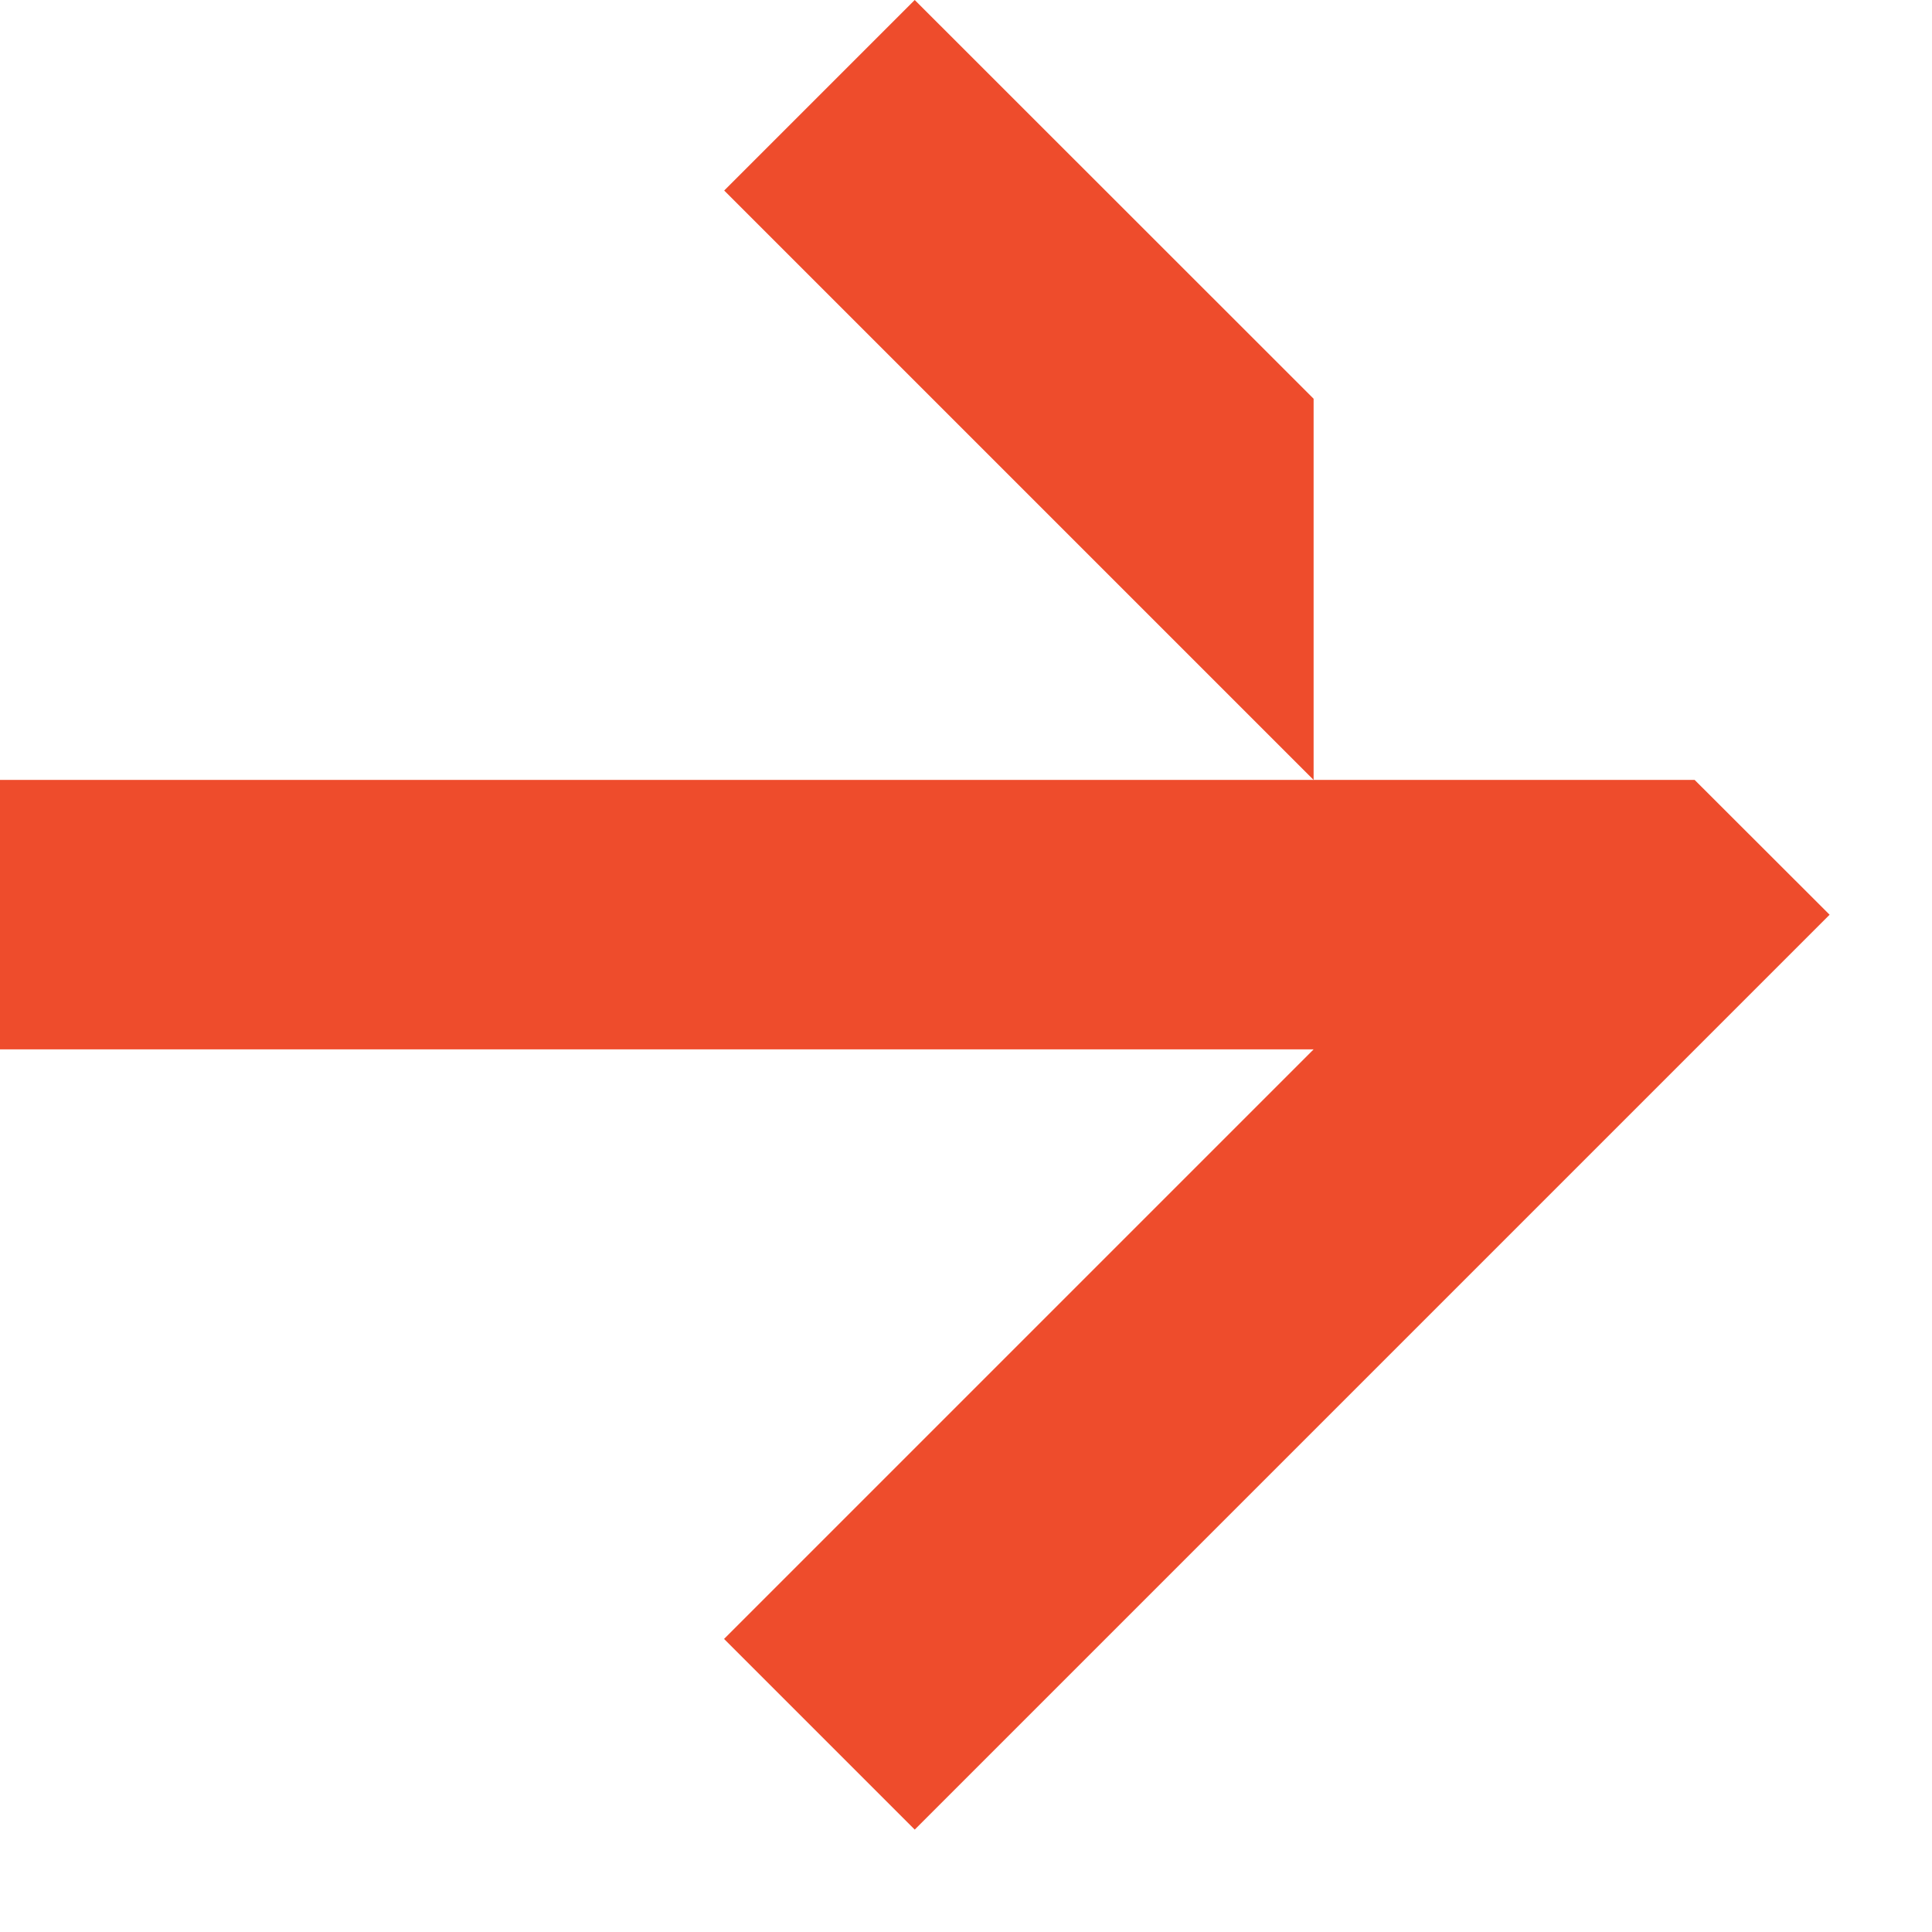
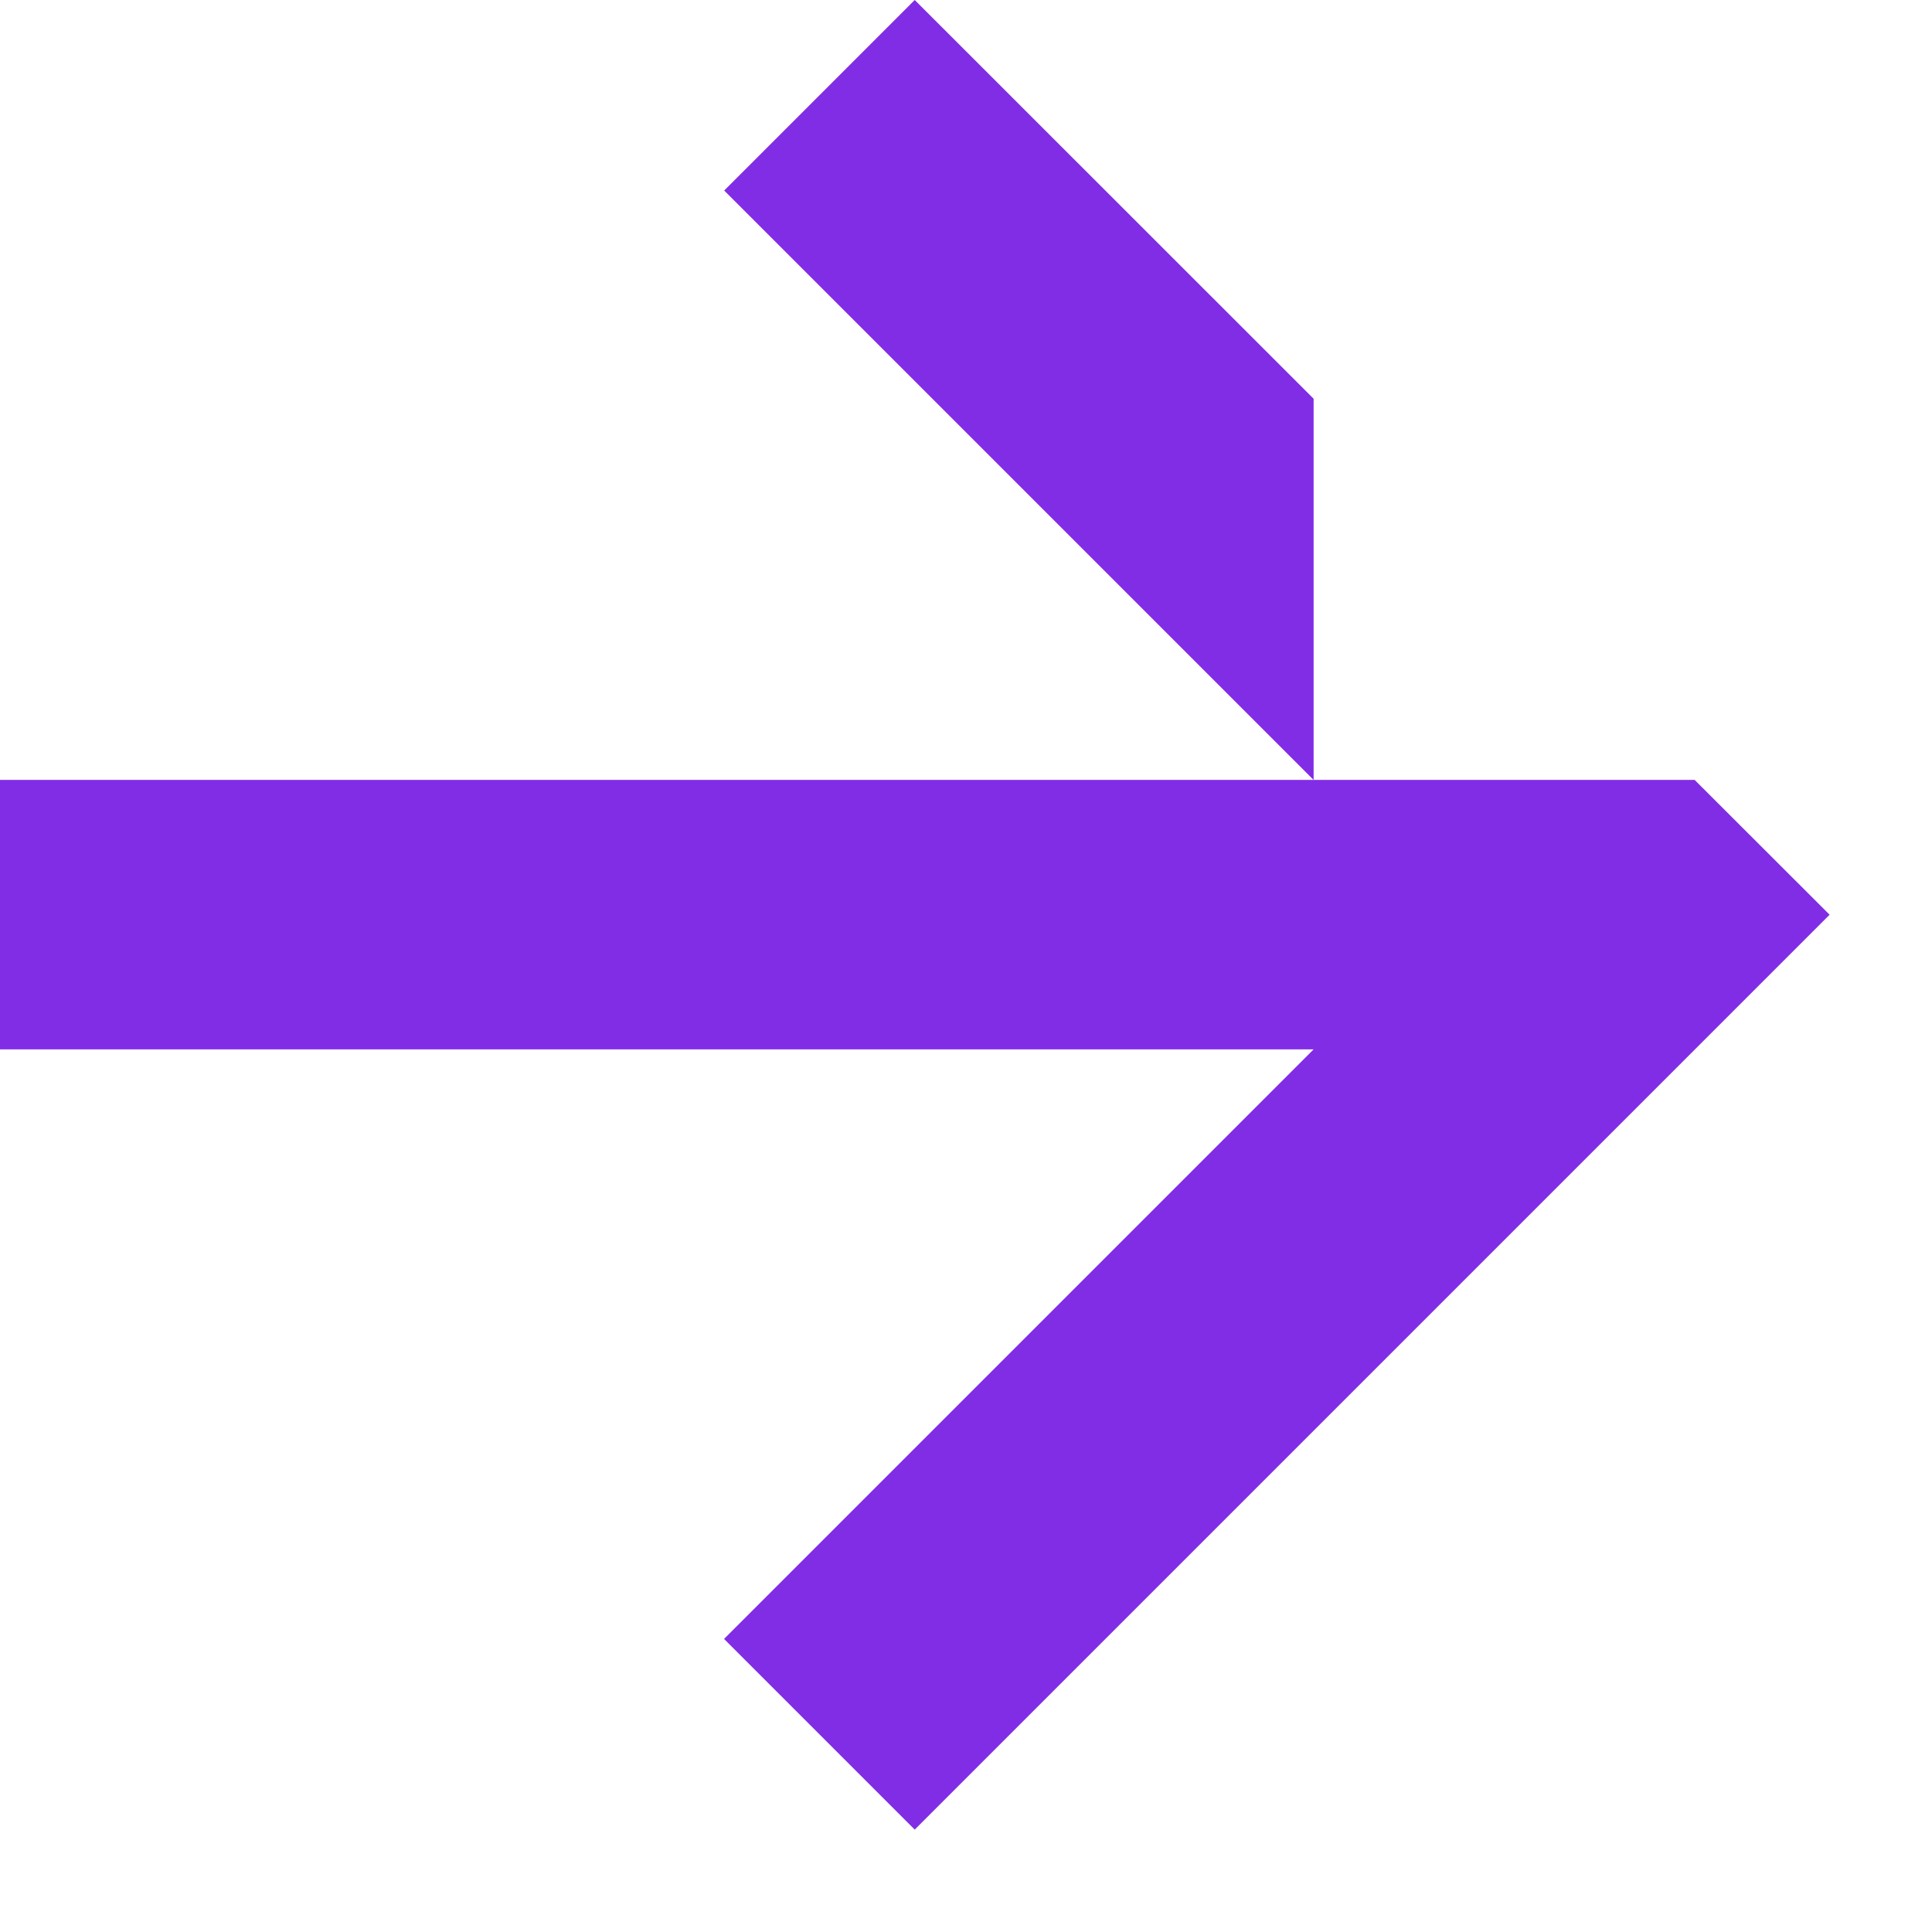
<svg xmlns="http://www.w3.org/2000/svg" width="13px" height="13px" viewBox="0 0 13 13" version="1.1">
  <defs />
  <g id="desktop" stroke="none" stroke-width="1" fill="none" fill-rule="evenodd">
-     <g id="01_Home" transform="translate(-1202, -1930)" fill="#EE4C2C">
+     <g id="01_Home" transform="translate(-1202, -1930)" fill="#812CE5">
      <g id="community" transform="translate(-18, 1075)">
        <g id="newsletter" transform="translate(740, 843)">
          <g id="Page-1" transform="translate(480, 12)">
            <polygon id="Fill-1" points="4.873 1.282 8.839 5.248 8.839 2.683 6.155 0" />
            <polygon id="Fill-2" points="8.839 5.248 -0 5.248 -0 7.061 8.839 7.061 4.872 11.028 6.155 12.311 12.311 6.155 11.403 5.248" />
          </g>
        </g>
      </g>
    </g>
  </g>
</svg>
